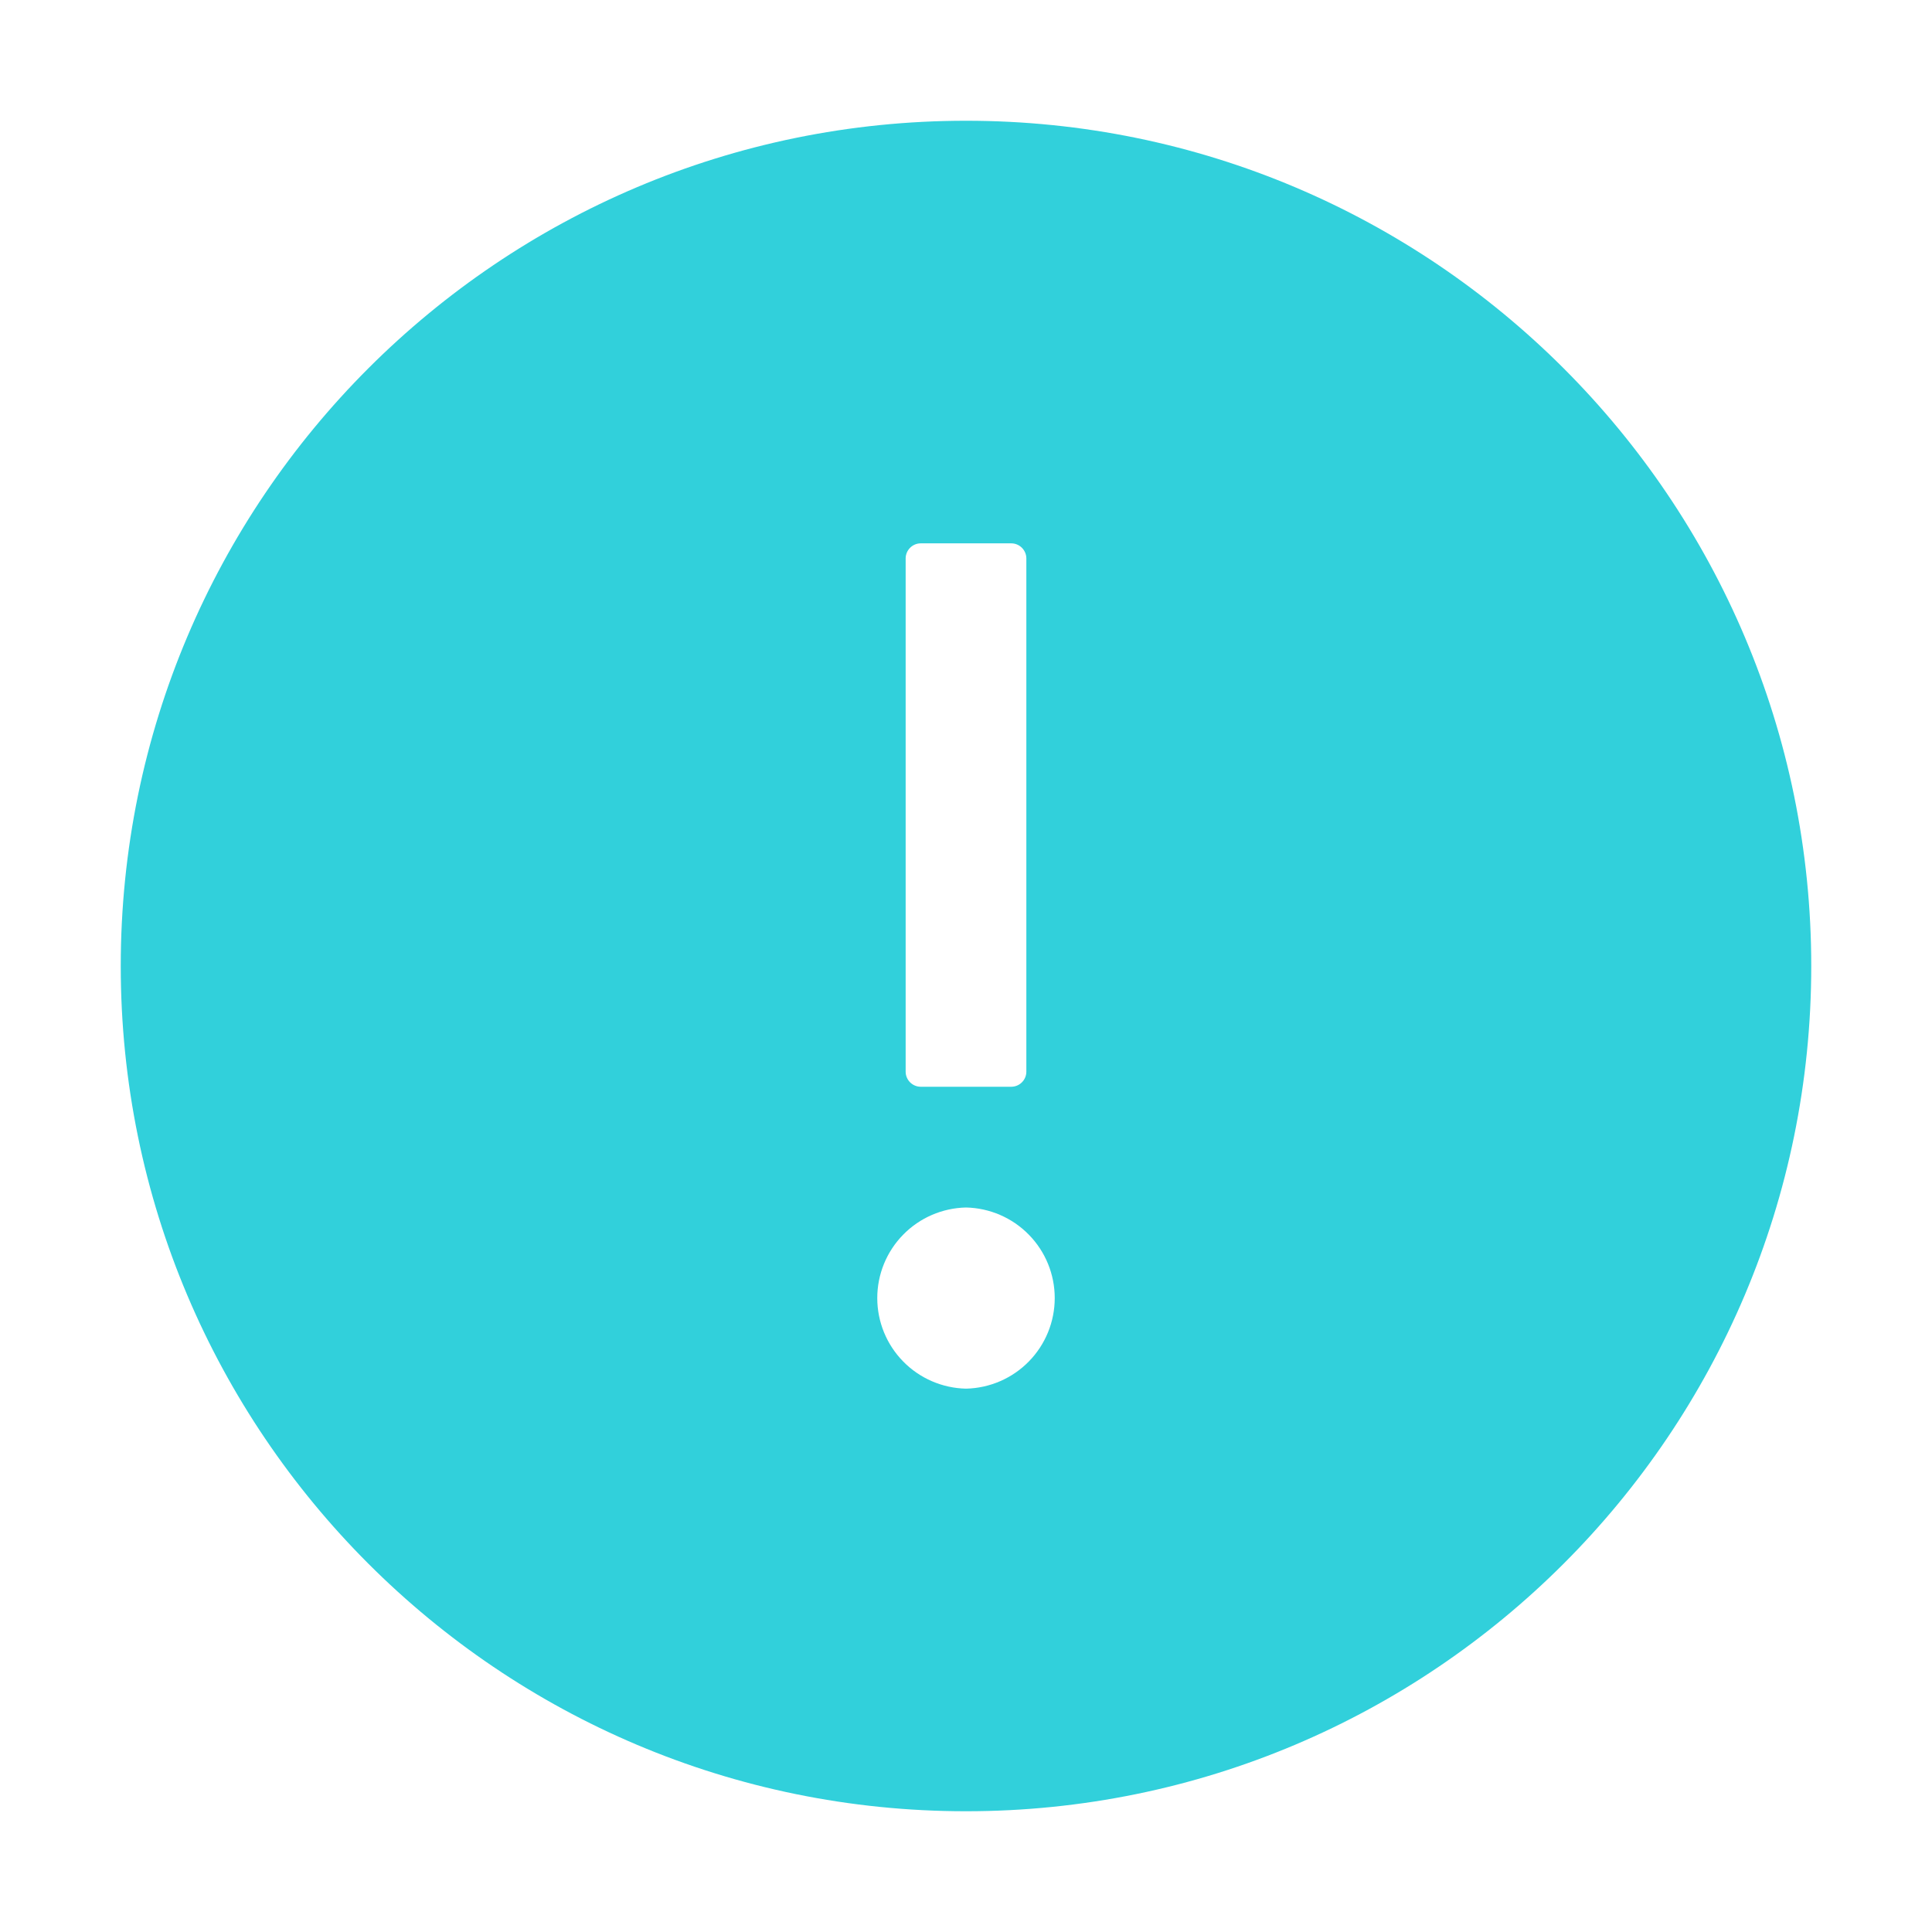
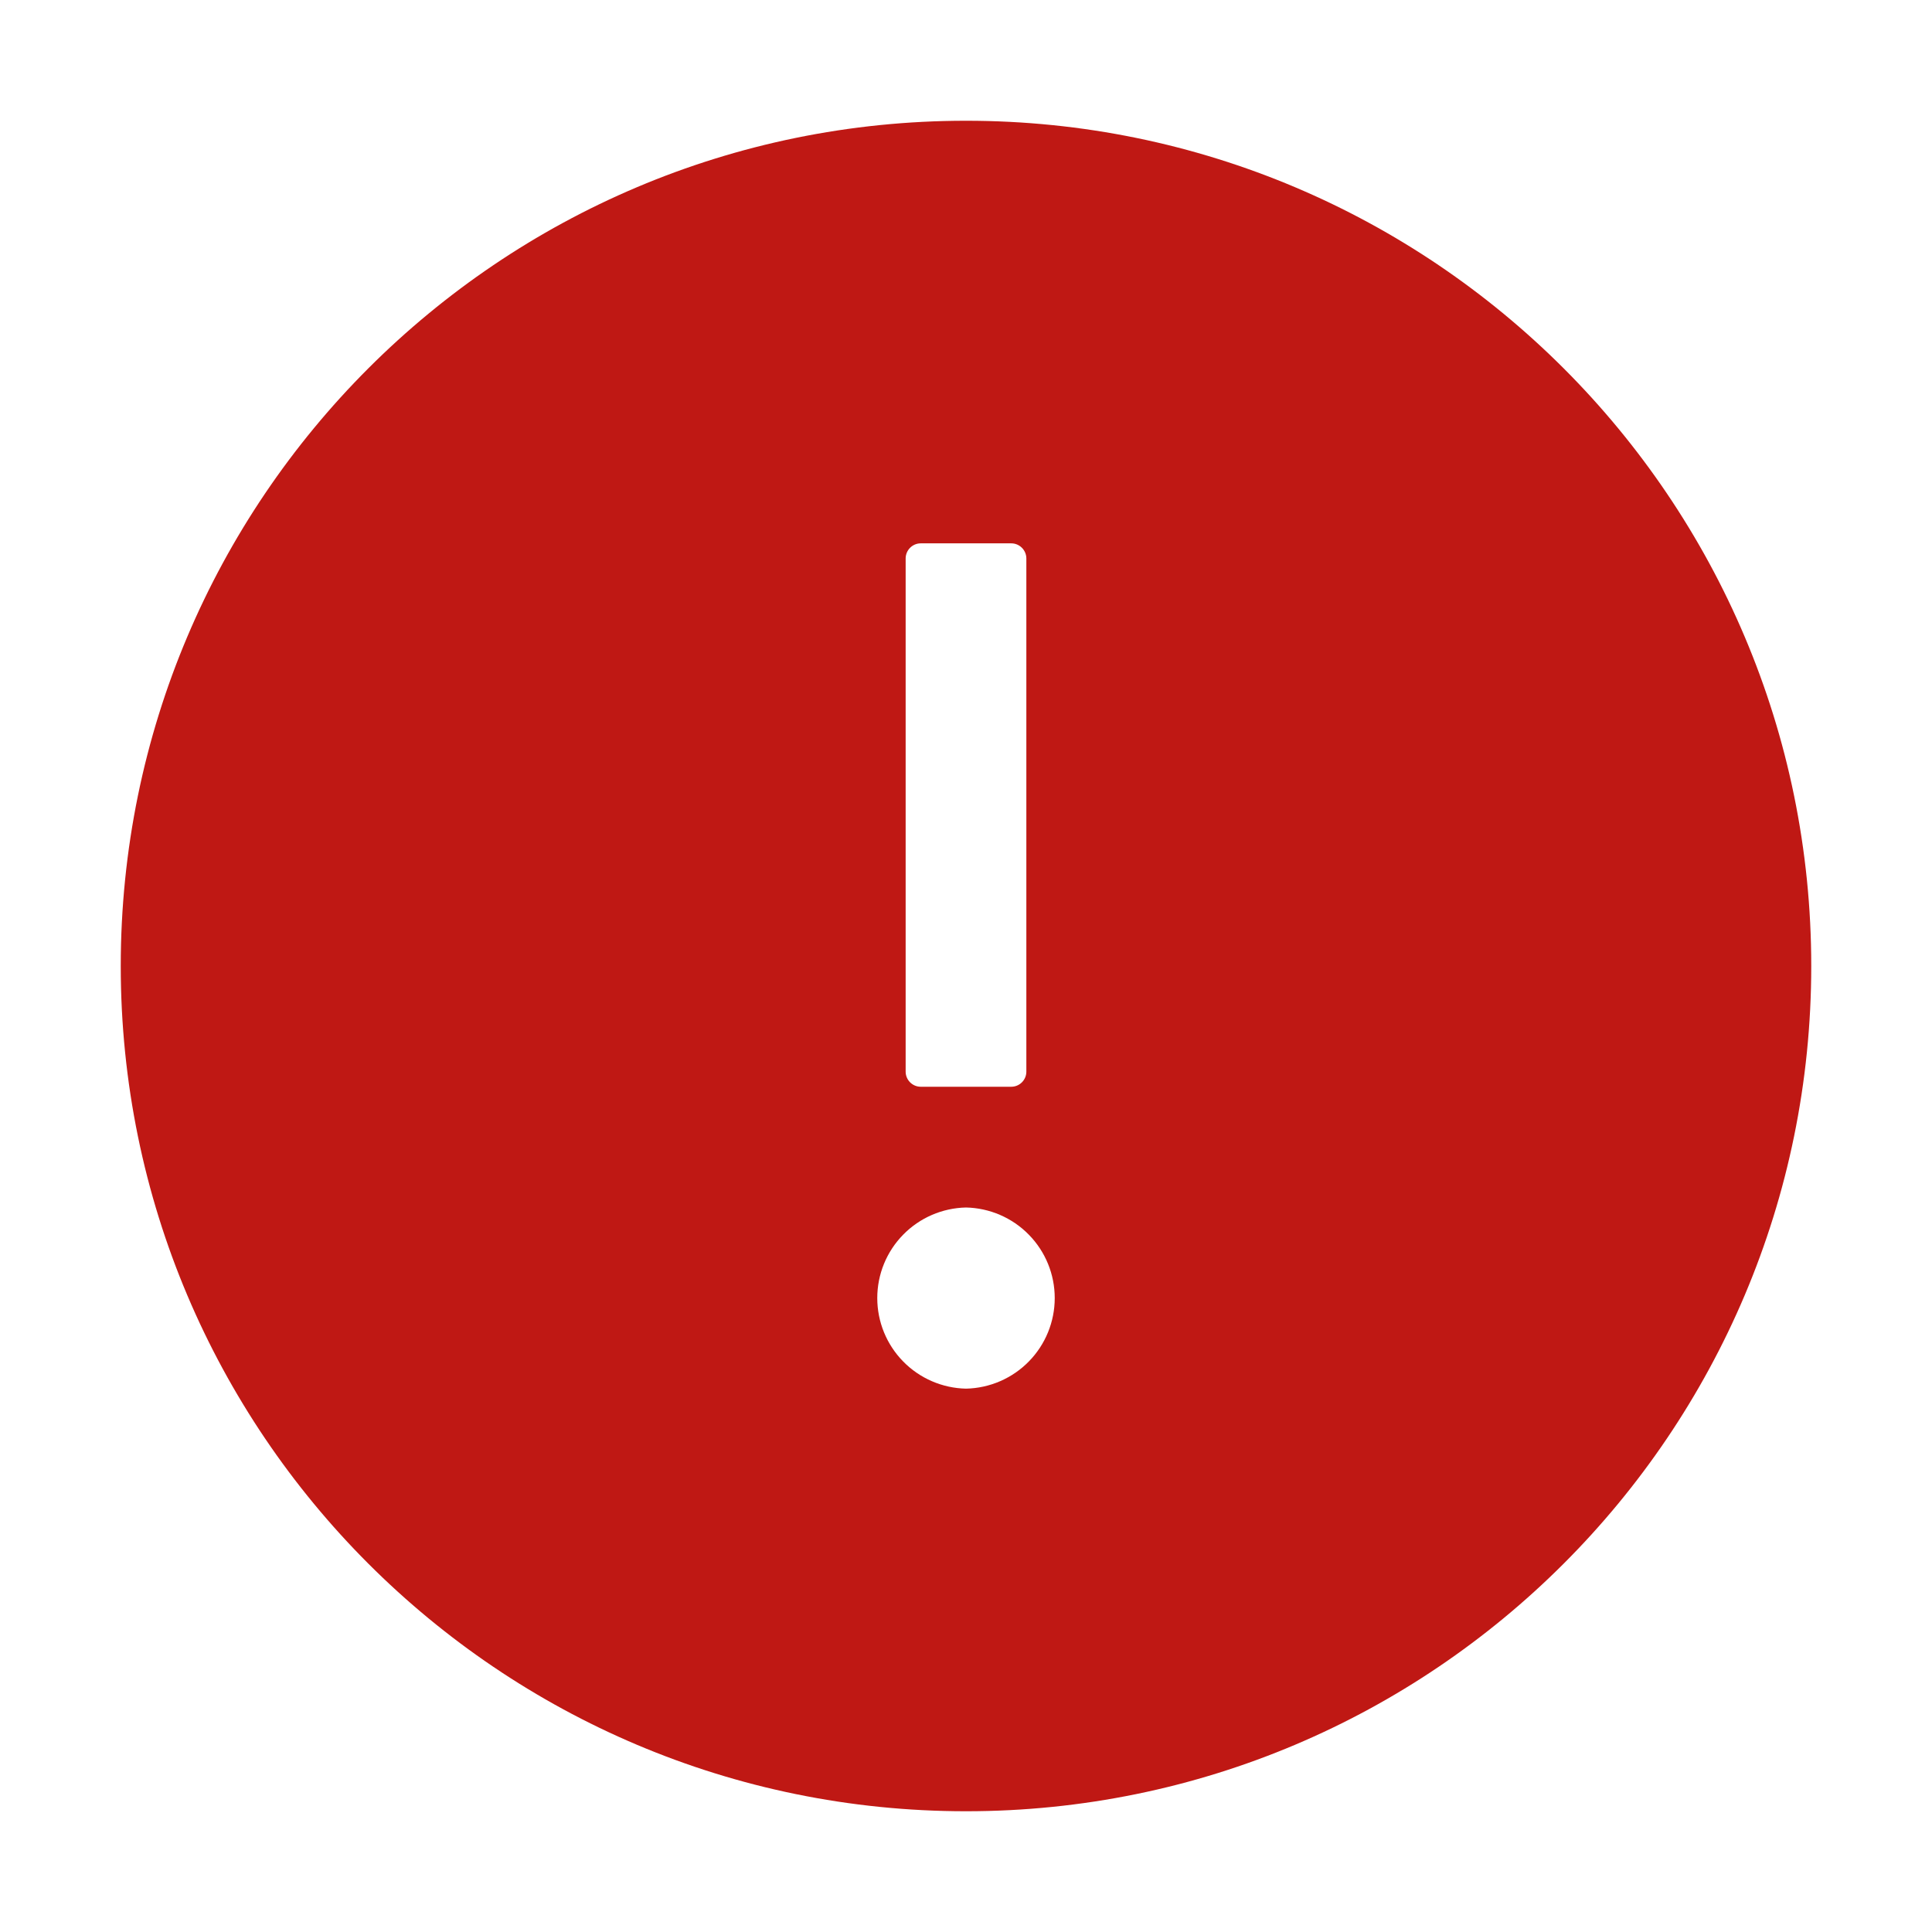
<svg xmlns="http://www.w3.org/2000/svg" width="42" height="42" viewBox="0 0 42 42" fill="none">
-   <path d="M21 2.625C10.853 2.625 2.625 10.853 2.625 21C2.625 31.147 10.853 39.375 21 39.375C31.147 39.375 39.375 31.147 39.375 21C39.375 10.853 31.147 2.625 21 2.625ZM19.688 12.141C19.688 11.96 19.835 11.812 20.016 11.812H21.984C22.165 11.812 22.312 11.96 22.312 12.141V23.297C22.312 23.477 22.165 23.625 21.984 23.625H20.016C19.835 23.625 19.688 23.477 19.688 23.297V12.141ZM21 30.188C20.485 30.177 19.994 29.965 19.634 29.597C19.273 29.229 19.071 28.734 19.071 28.219C19.071 27.703 19.273 27.209 19.634 26.841C19.994 26.473 20.485 26.261 21 26.25C21.515 26.261 22.006 26.473 22.366 26.841C22.727 27.209 22.929 27.703 22.929 28.219C22.929 28.734 22.727 29.229 22.366 29.597C22.006 29.965 21.515 30.177 21 30.188Z" fill="#31D0DB" />
+   <path d="M21 2.625C10.853 2.625 2.625 10.853 2.625 21C2.625 31.147 10.853 39.375 21 39.375C31.147 39.375 39.375 31.147 39.375 21C39.375 10.853 31.147 2.625 21 2.625ZM19.688 12.141C19.688 11.96 19.835 11.812 20.016 11.812H21.984C22.165 11.812 22.312 11.96 22.312 12.141V23.297C22.312 23.477 22.165 23.625 21.984 23.625H20.016C19.835 23.625 19.688 23.477 19.688 23.297V12.141ZM21 30.188C20.485 30.177 19.994 29.965 19.634 29.597C19.273 29.229 19.071 28.734 19.071 28.219C19.071 27.703 19.273 27.209 19.634 26.841C19.994 26.473 20.485 26.261 21 26.25C21.515 26.261 22.006 26.473 22.366 26.841C22.727 27.209 22.929 27.703 22.929 28.219C22.929 28.734 22.727 29.229 22.366 29.597C22.006 29.965 21.515 30.177 21 30.188Z" fill="#BF1814" />
</svg>
